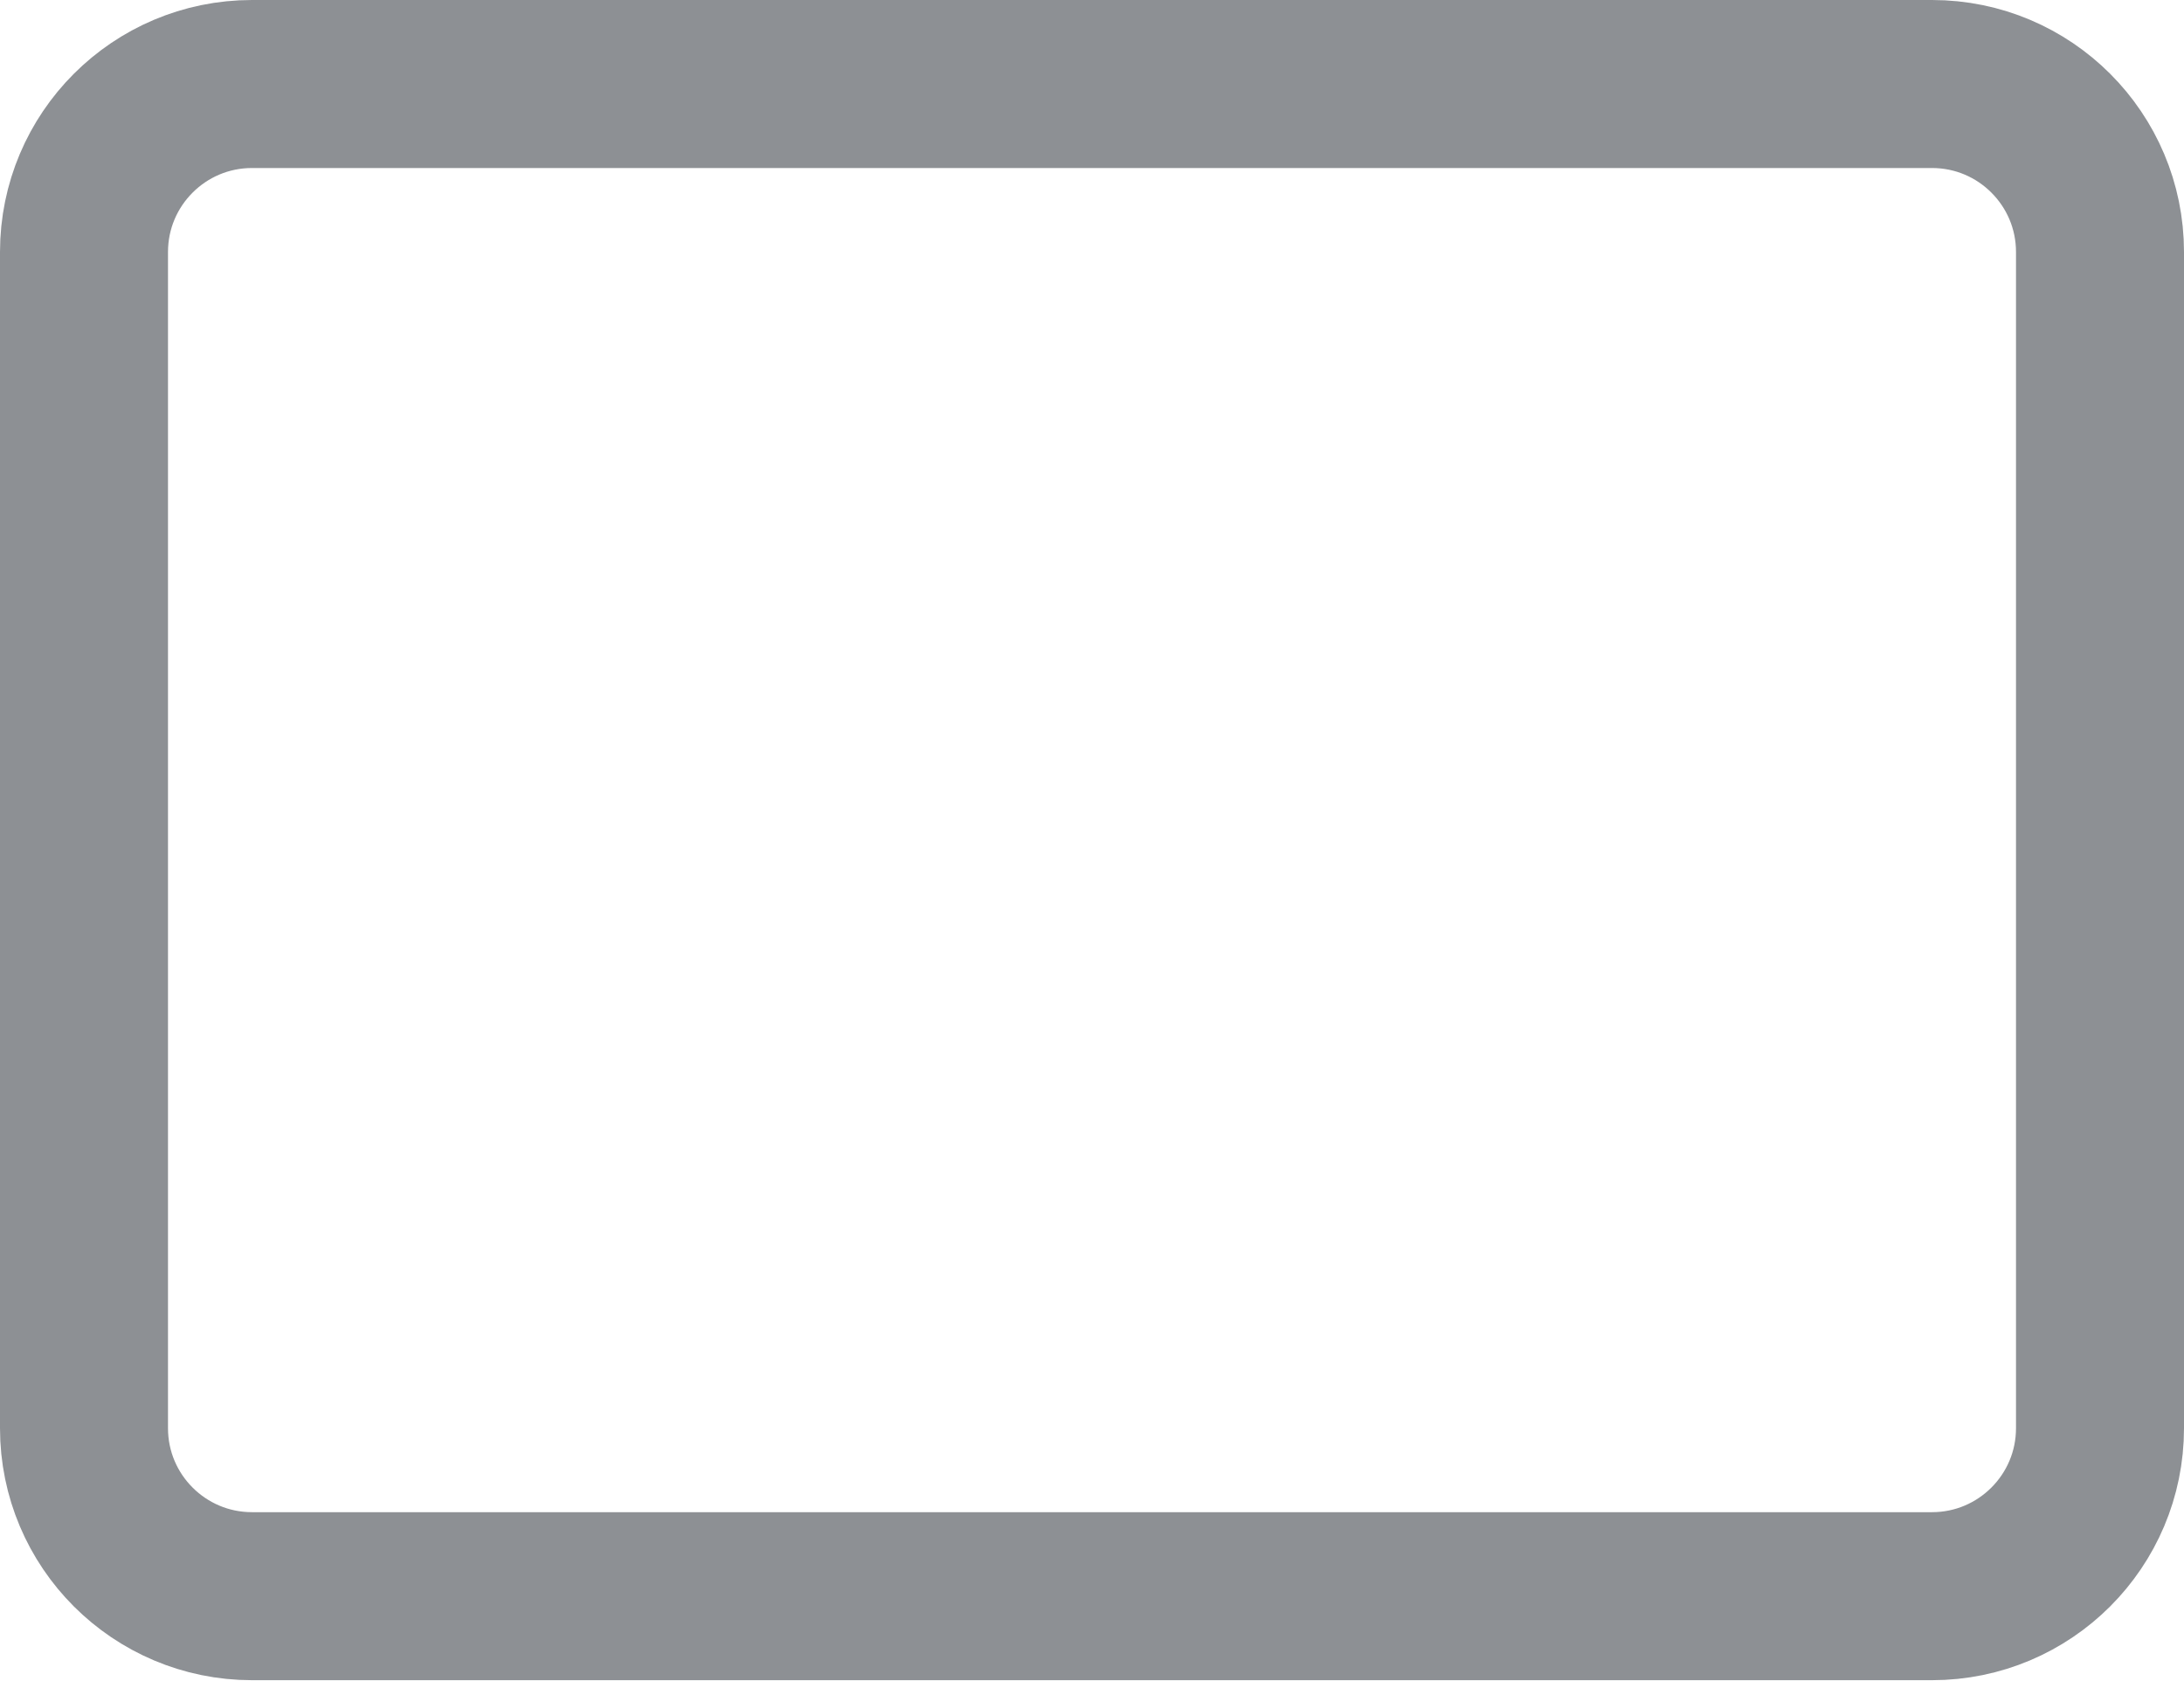
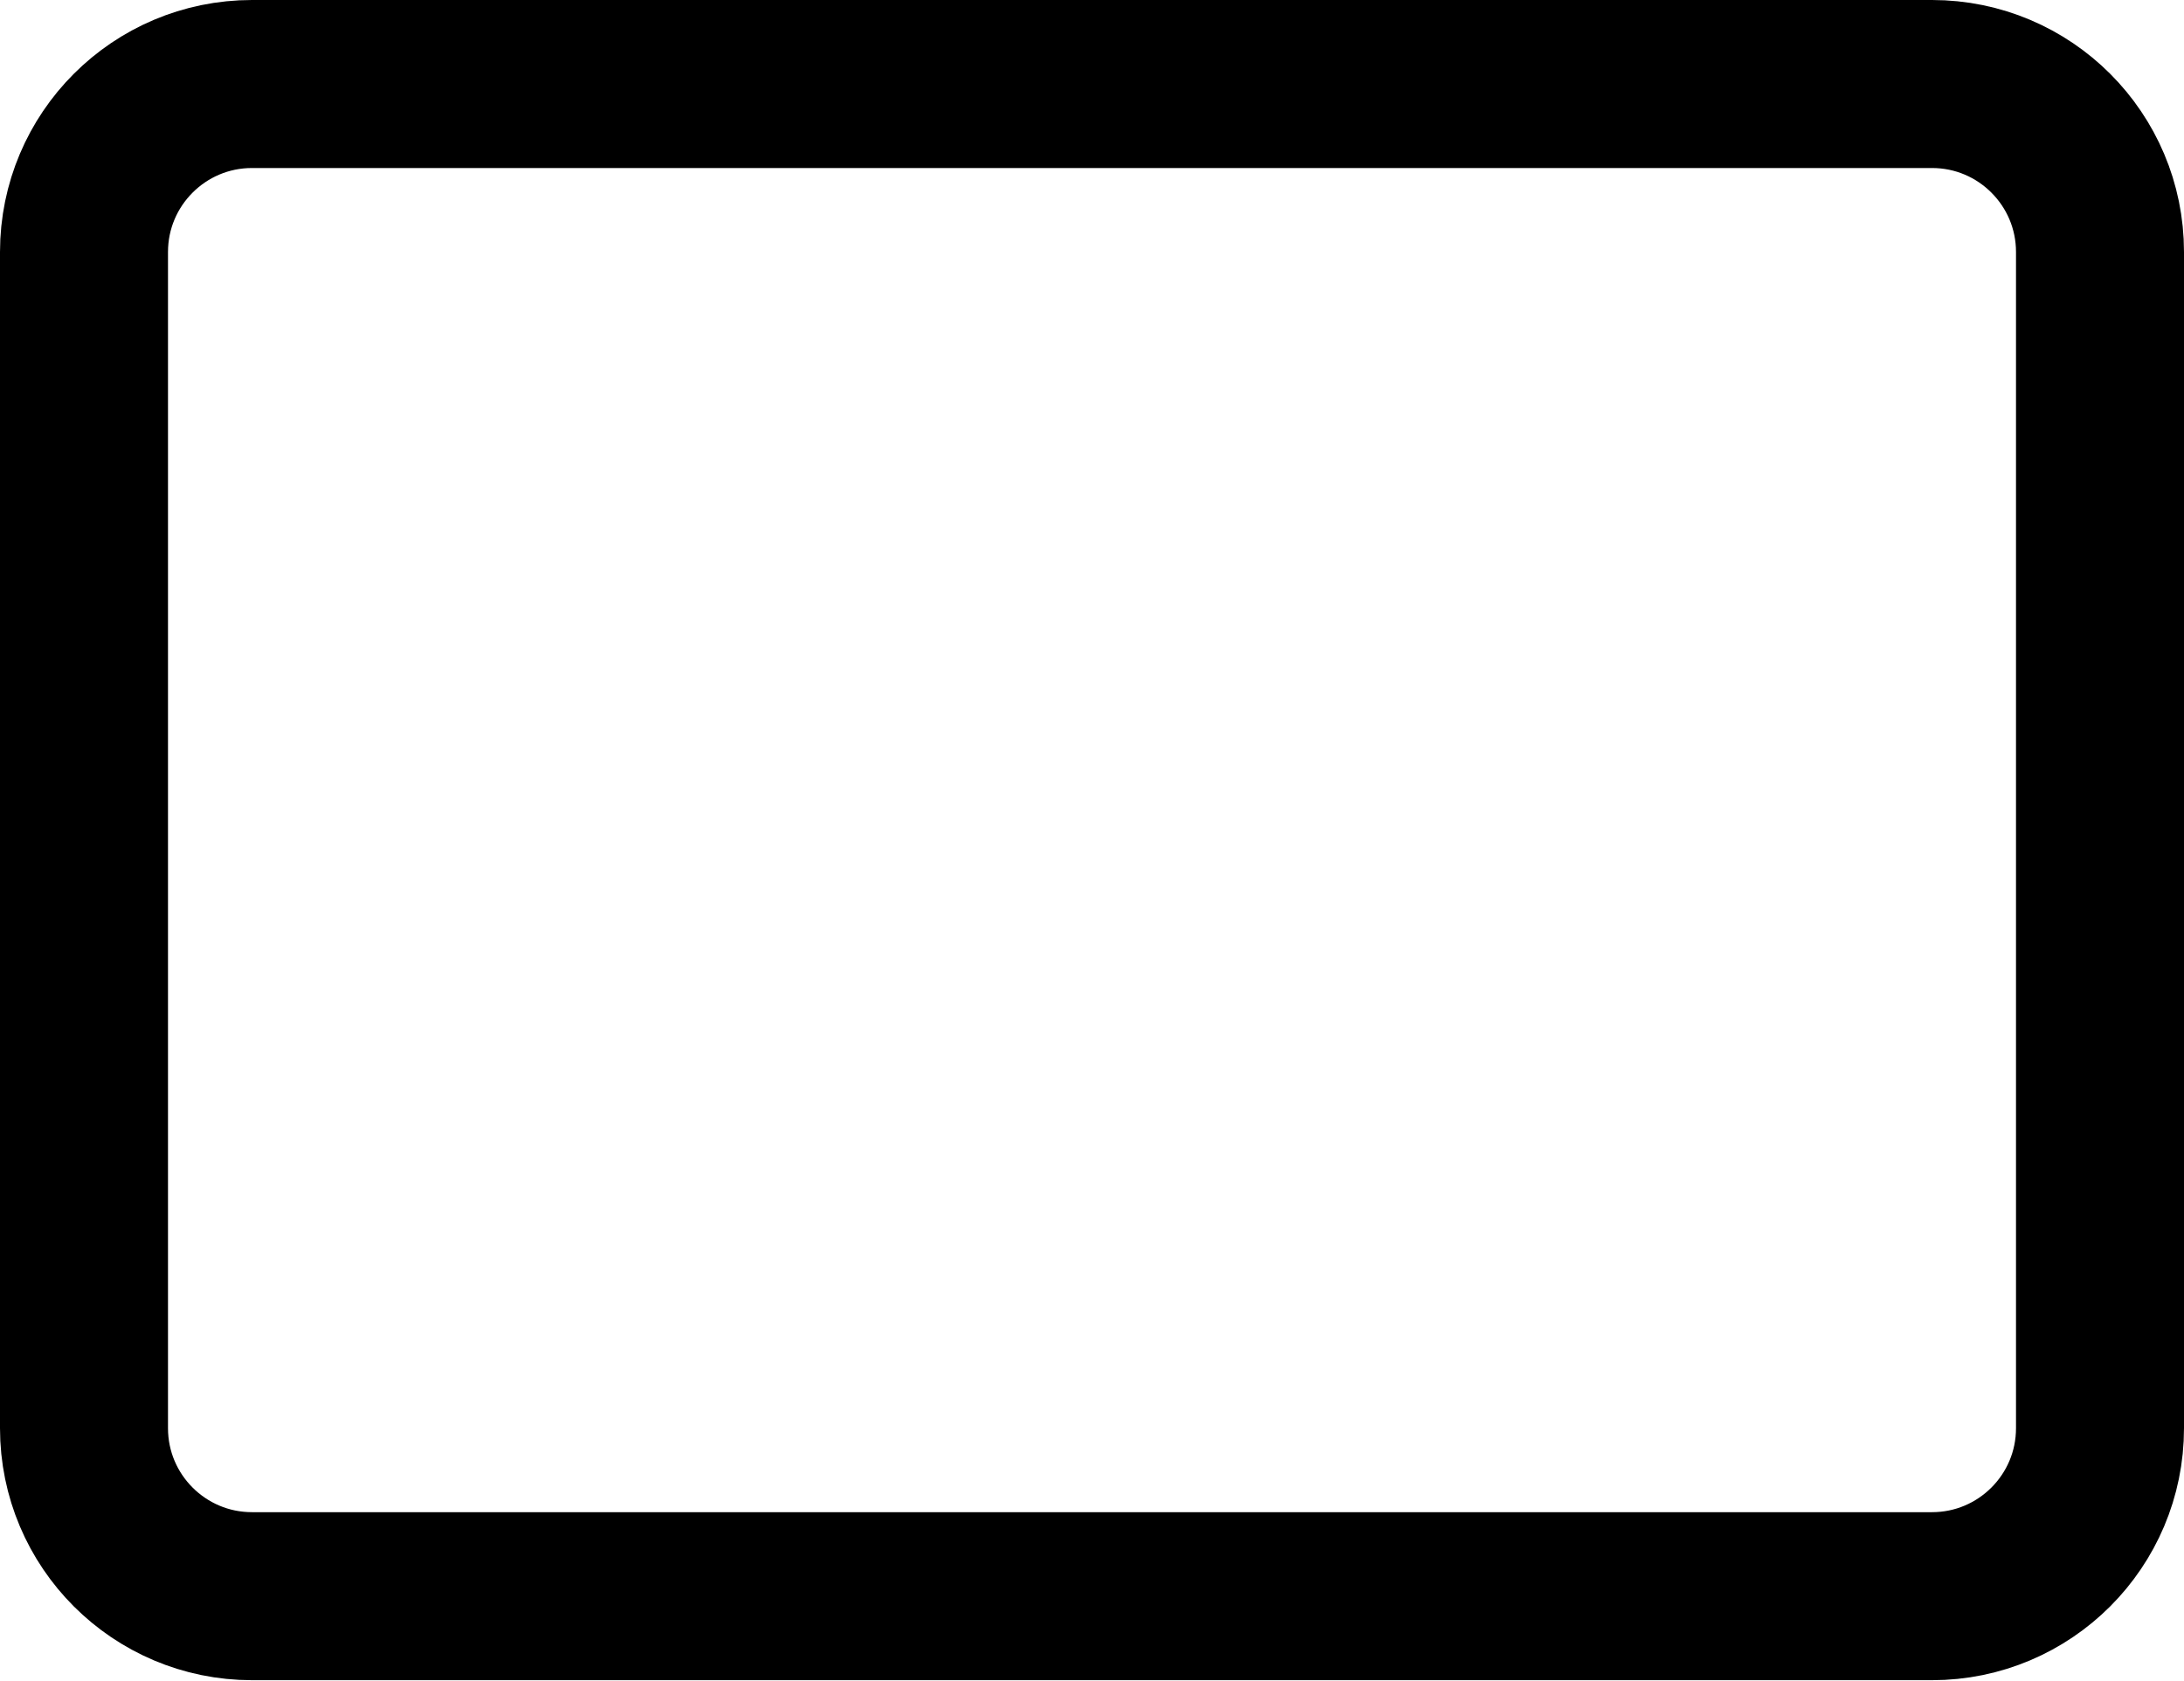
<svg xmlns="http://www.w3.org/2000/svg" width="26" height="20" viewBox="0 0 26 20" fill="none">
-   <rect x="25" y="1" width="18" height="24" rx="2" transform="rotate(90 25 1)" stroke="#8D9094" stroke-width="2" />
+   <rect x="25" y="1" width="18" height="24" rx="2" transform="rotate(90 25 1)" stroke="currentColor" stroke-width="2" />
</svg>
